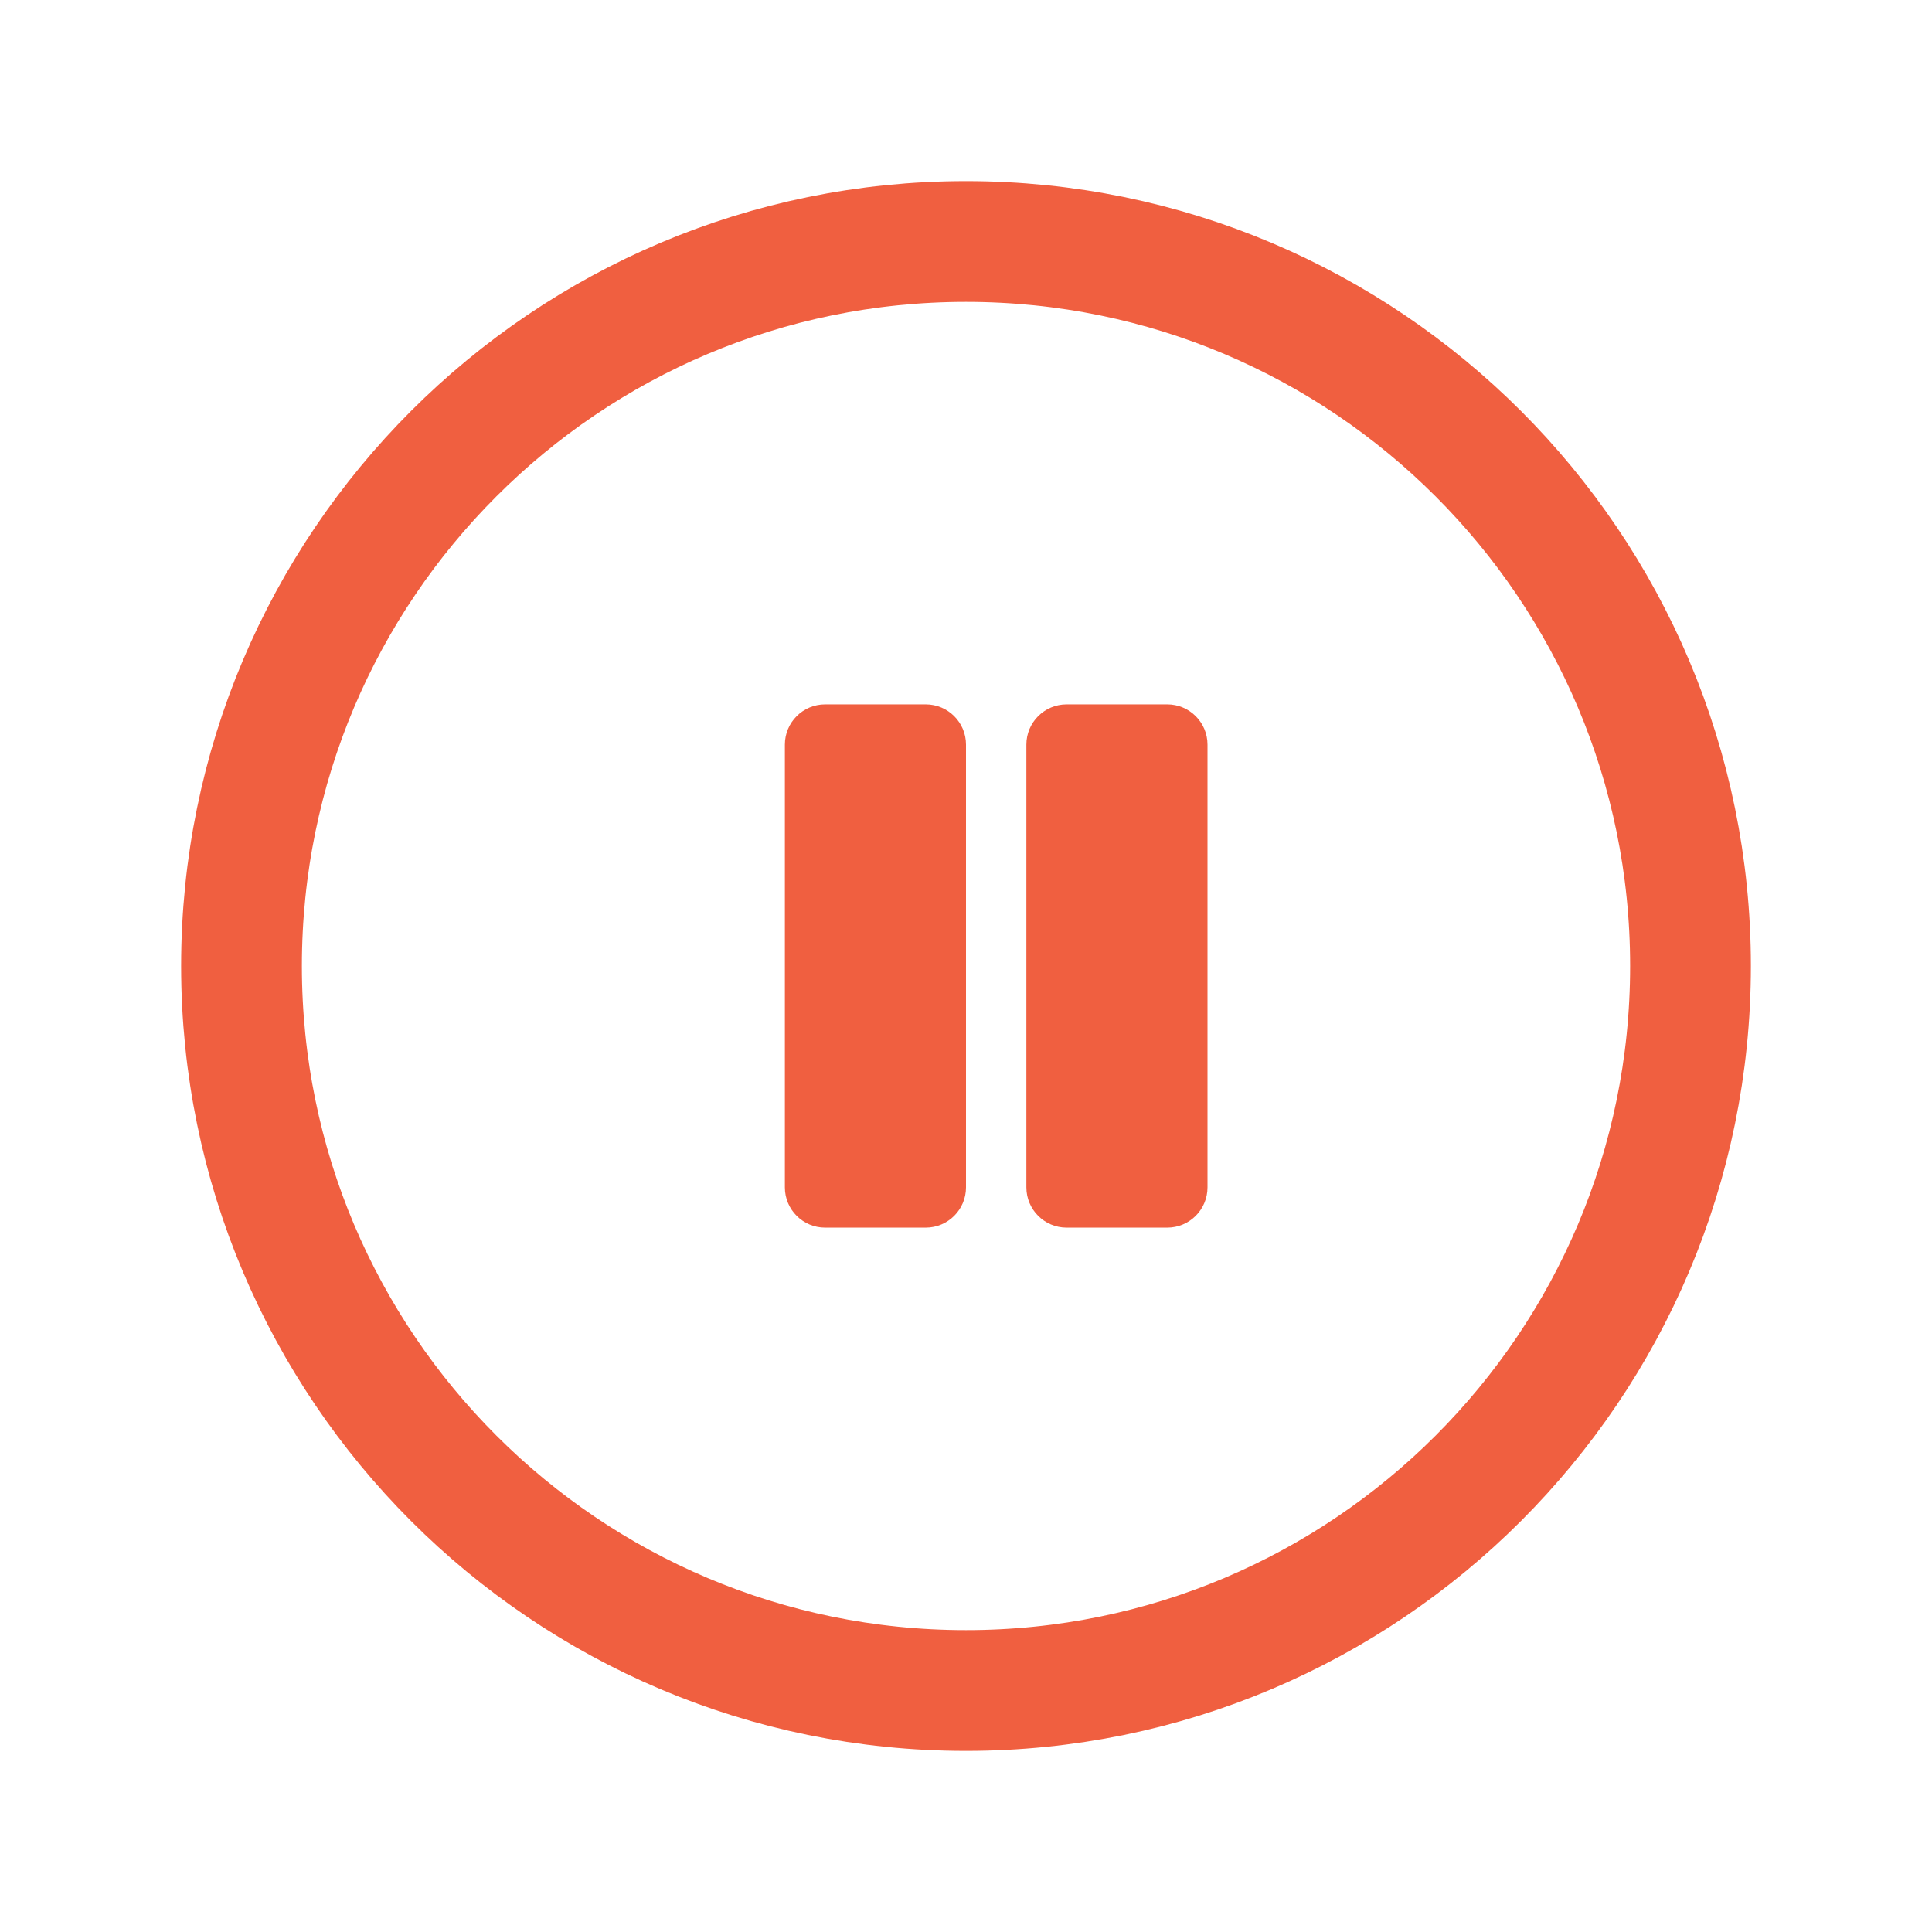
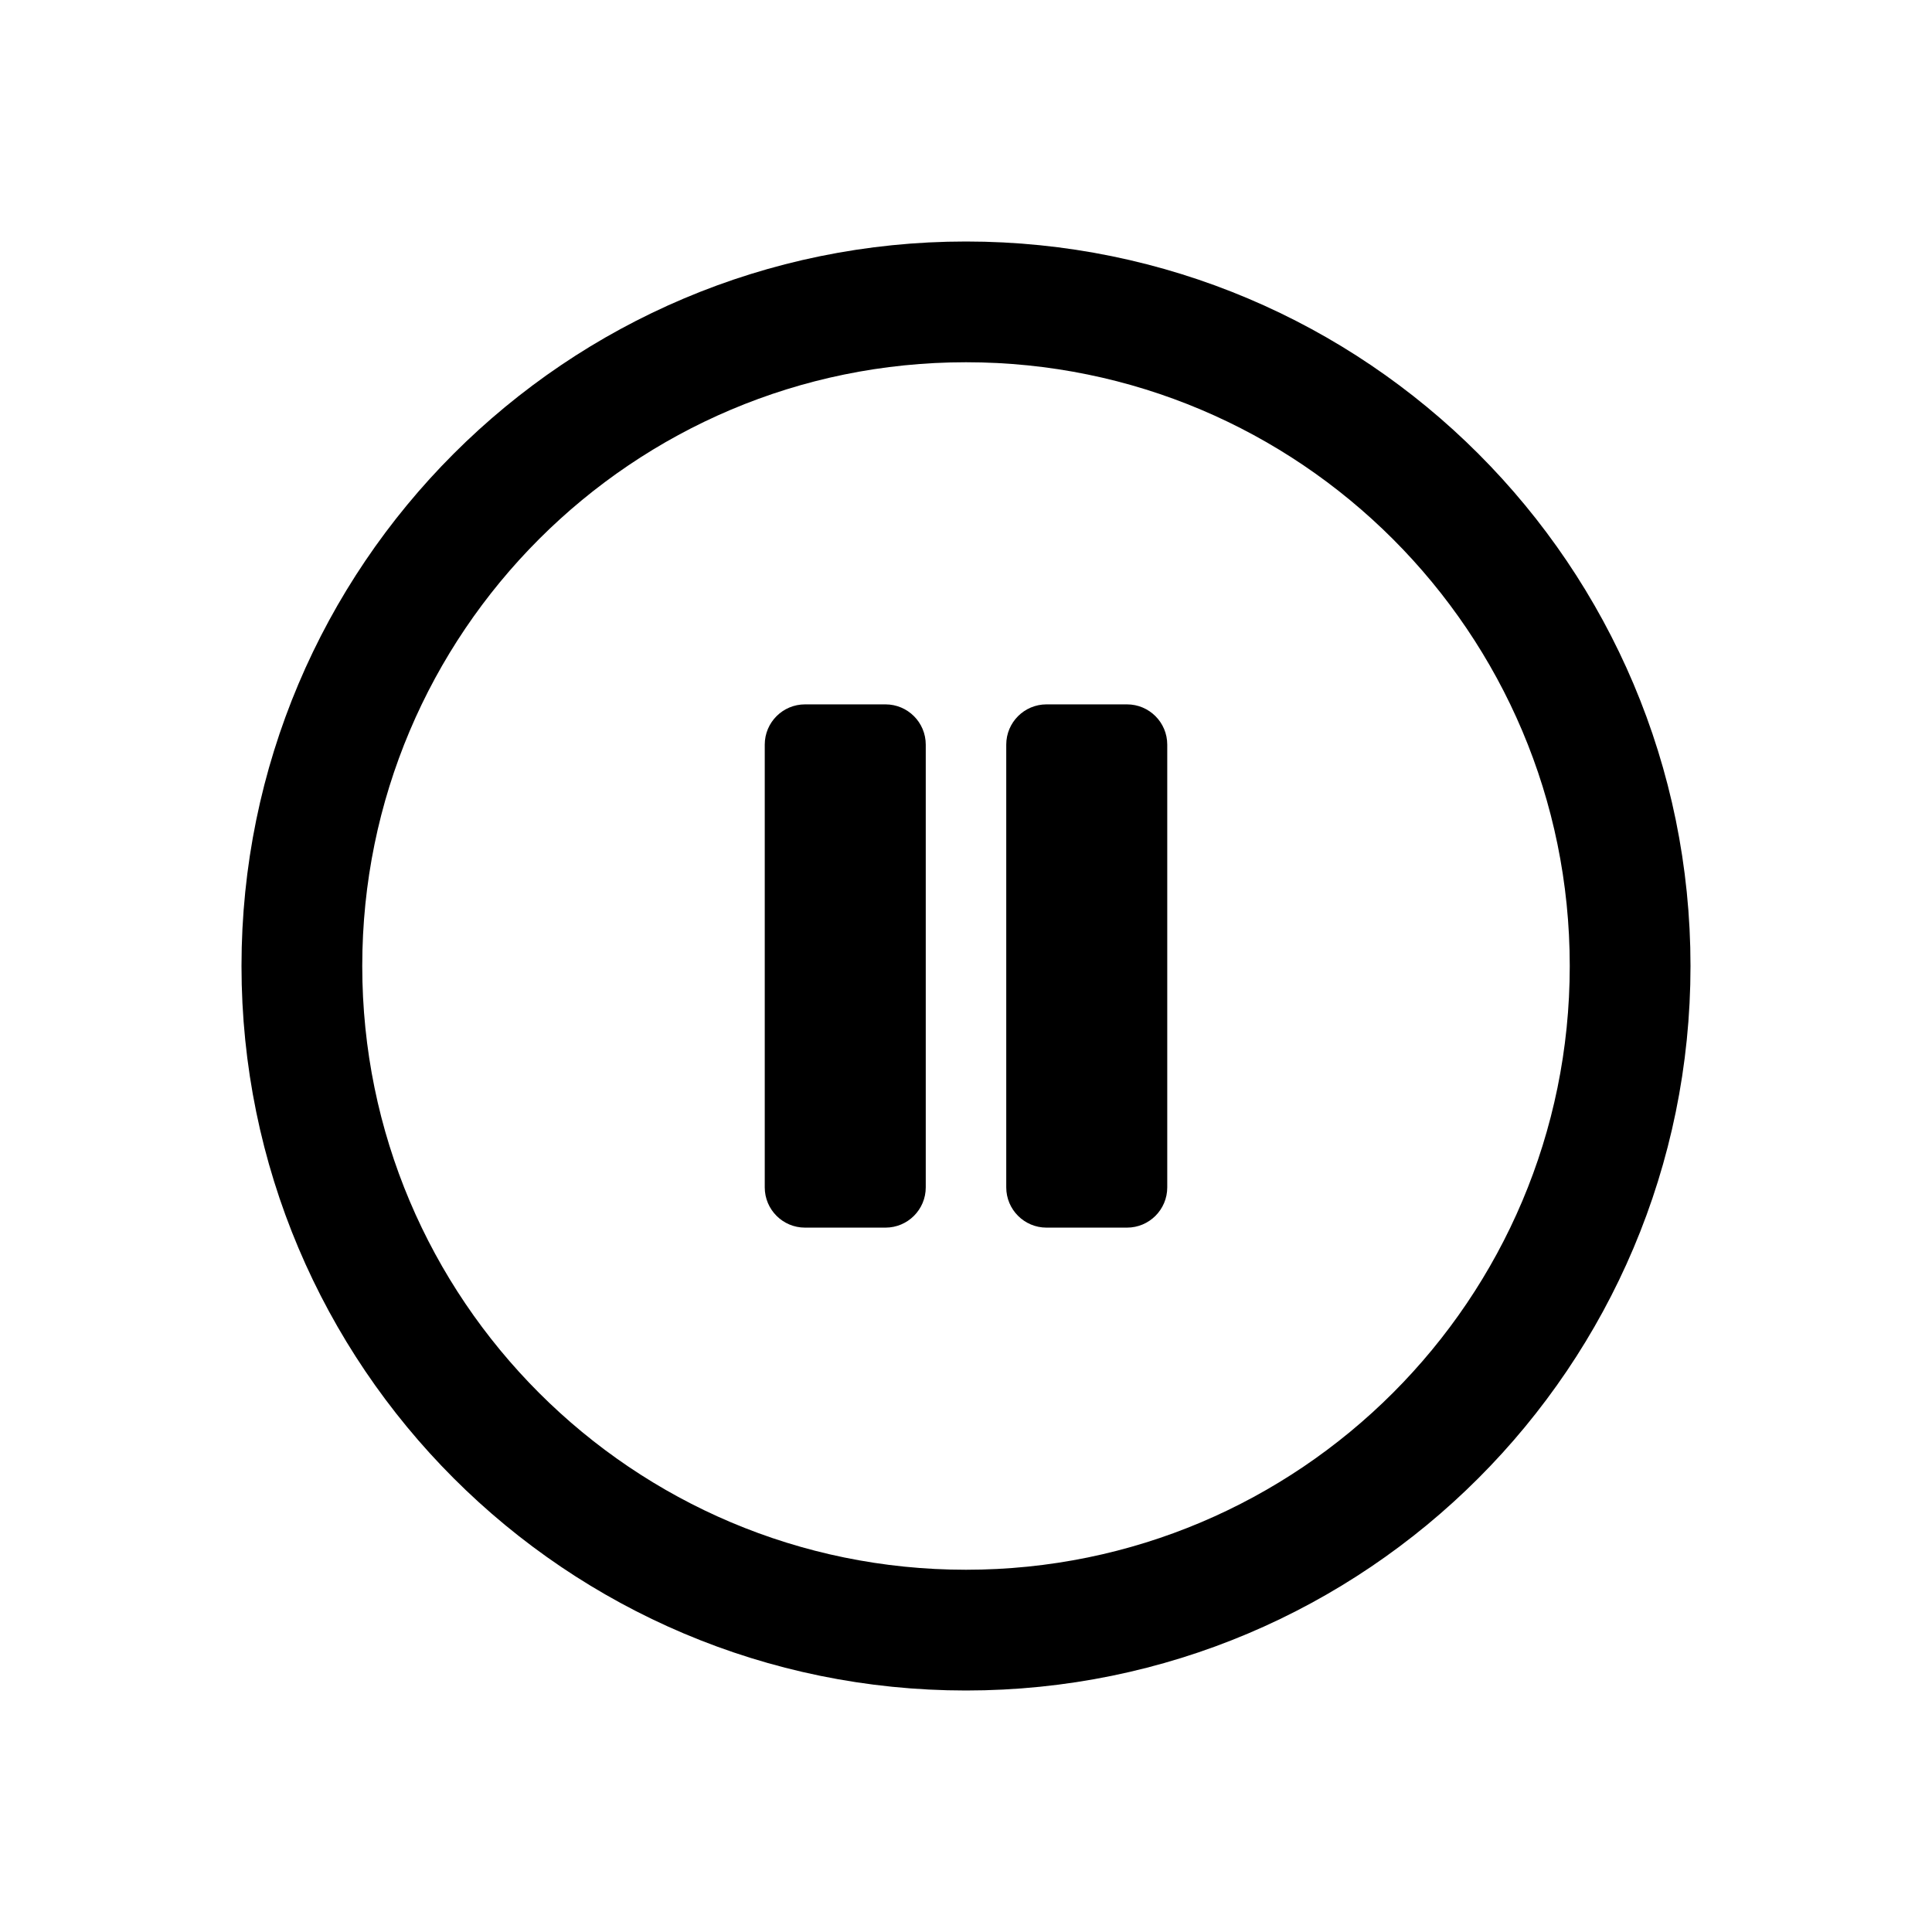
<svg xmlns="http://www.w3.org/2000/svg" width="24" height="24" viewBox="0 0 24 24" fill="none">
-   <circle cx="12" cy="12" r="9" stroke="#F05F40" stroke-width="1.5" />
-   <rect x="9.75" y="8.75" width="2.25" height="6.5" rx="0.5" fill="#F05F40" />
-   <rect x="12.75" y="8.75" width="2.25" height="6.5" rx="0.5" fill="#F05F40" />
+   <circle cx="12" cy="12" r="8.25" stroke="#000" stroke-width="1.5" />
+   <rect x="9.5" y="8.75" width="2" height="6.5" rx="0.5" fill="#000" />
+   <rect x="12.5" y="8.75" width="2" height="6.5" rx="0.5" fill="#000" />
</svg>
